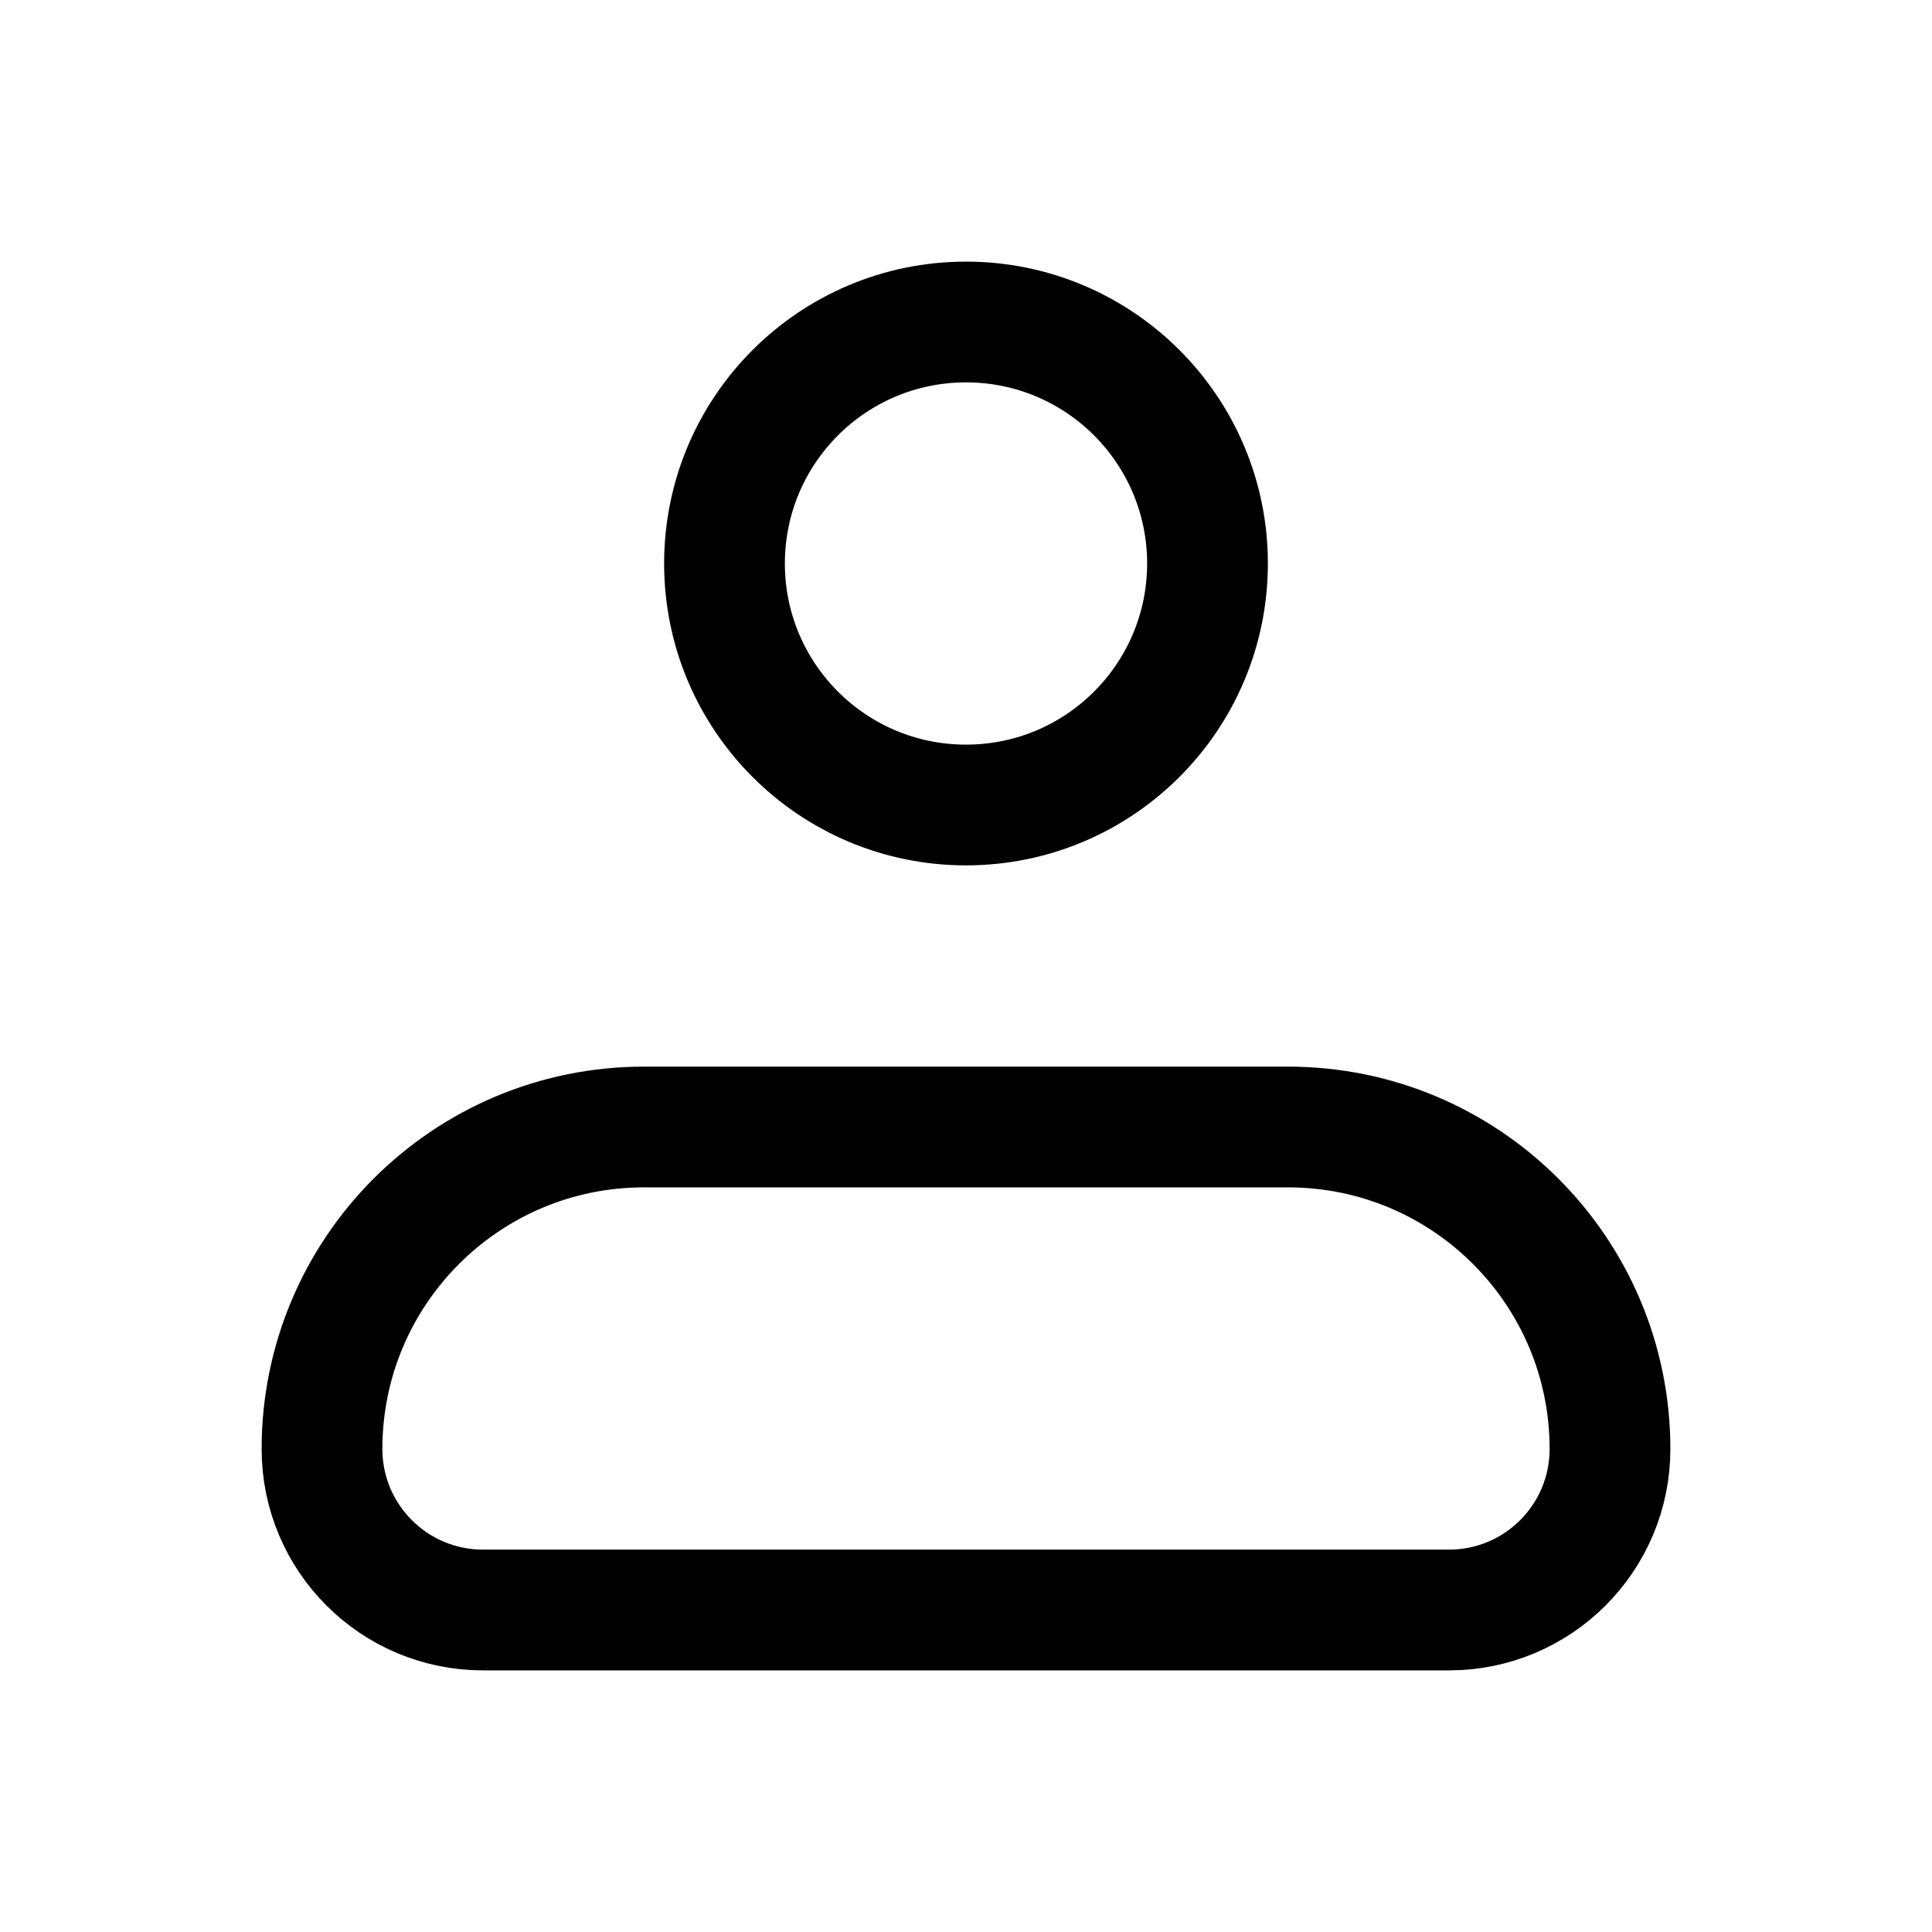
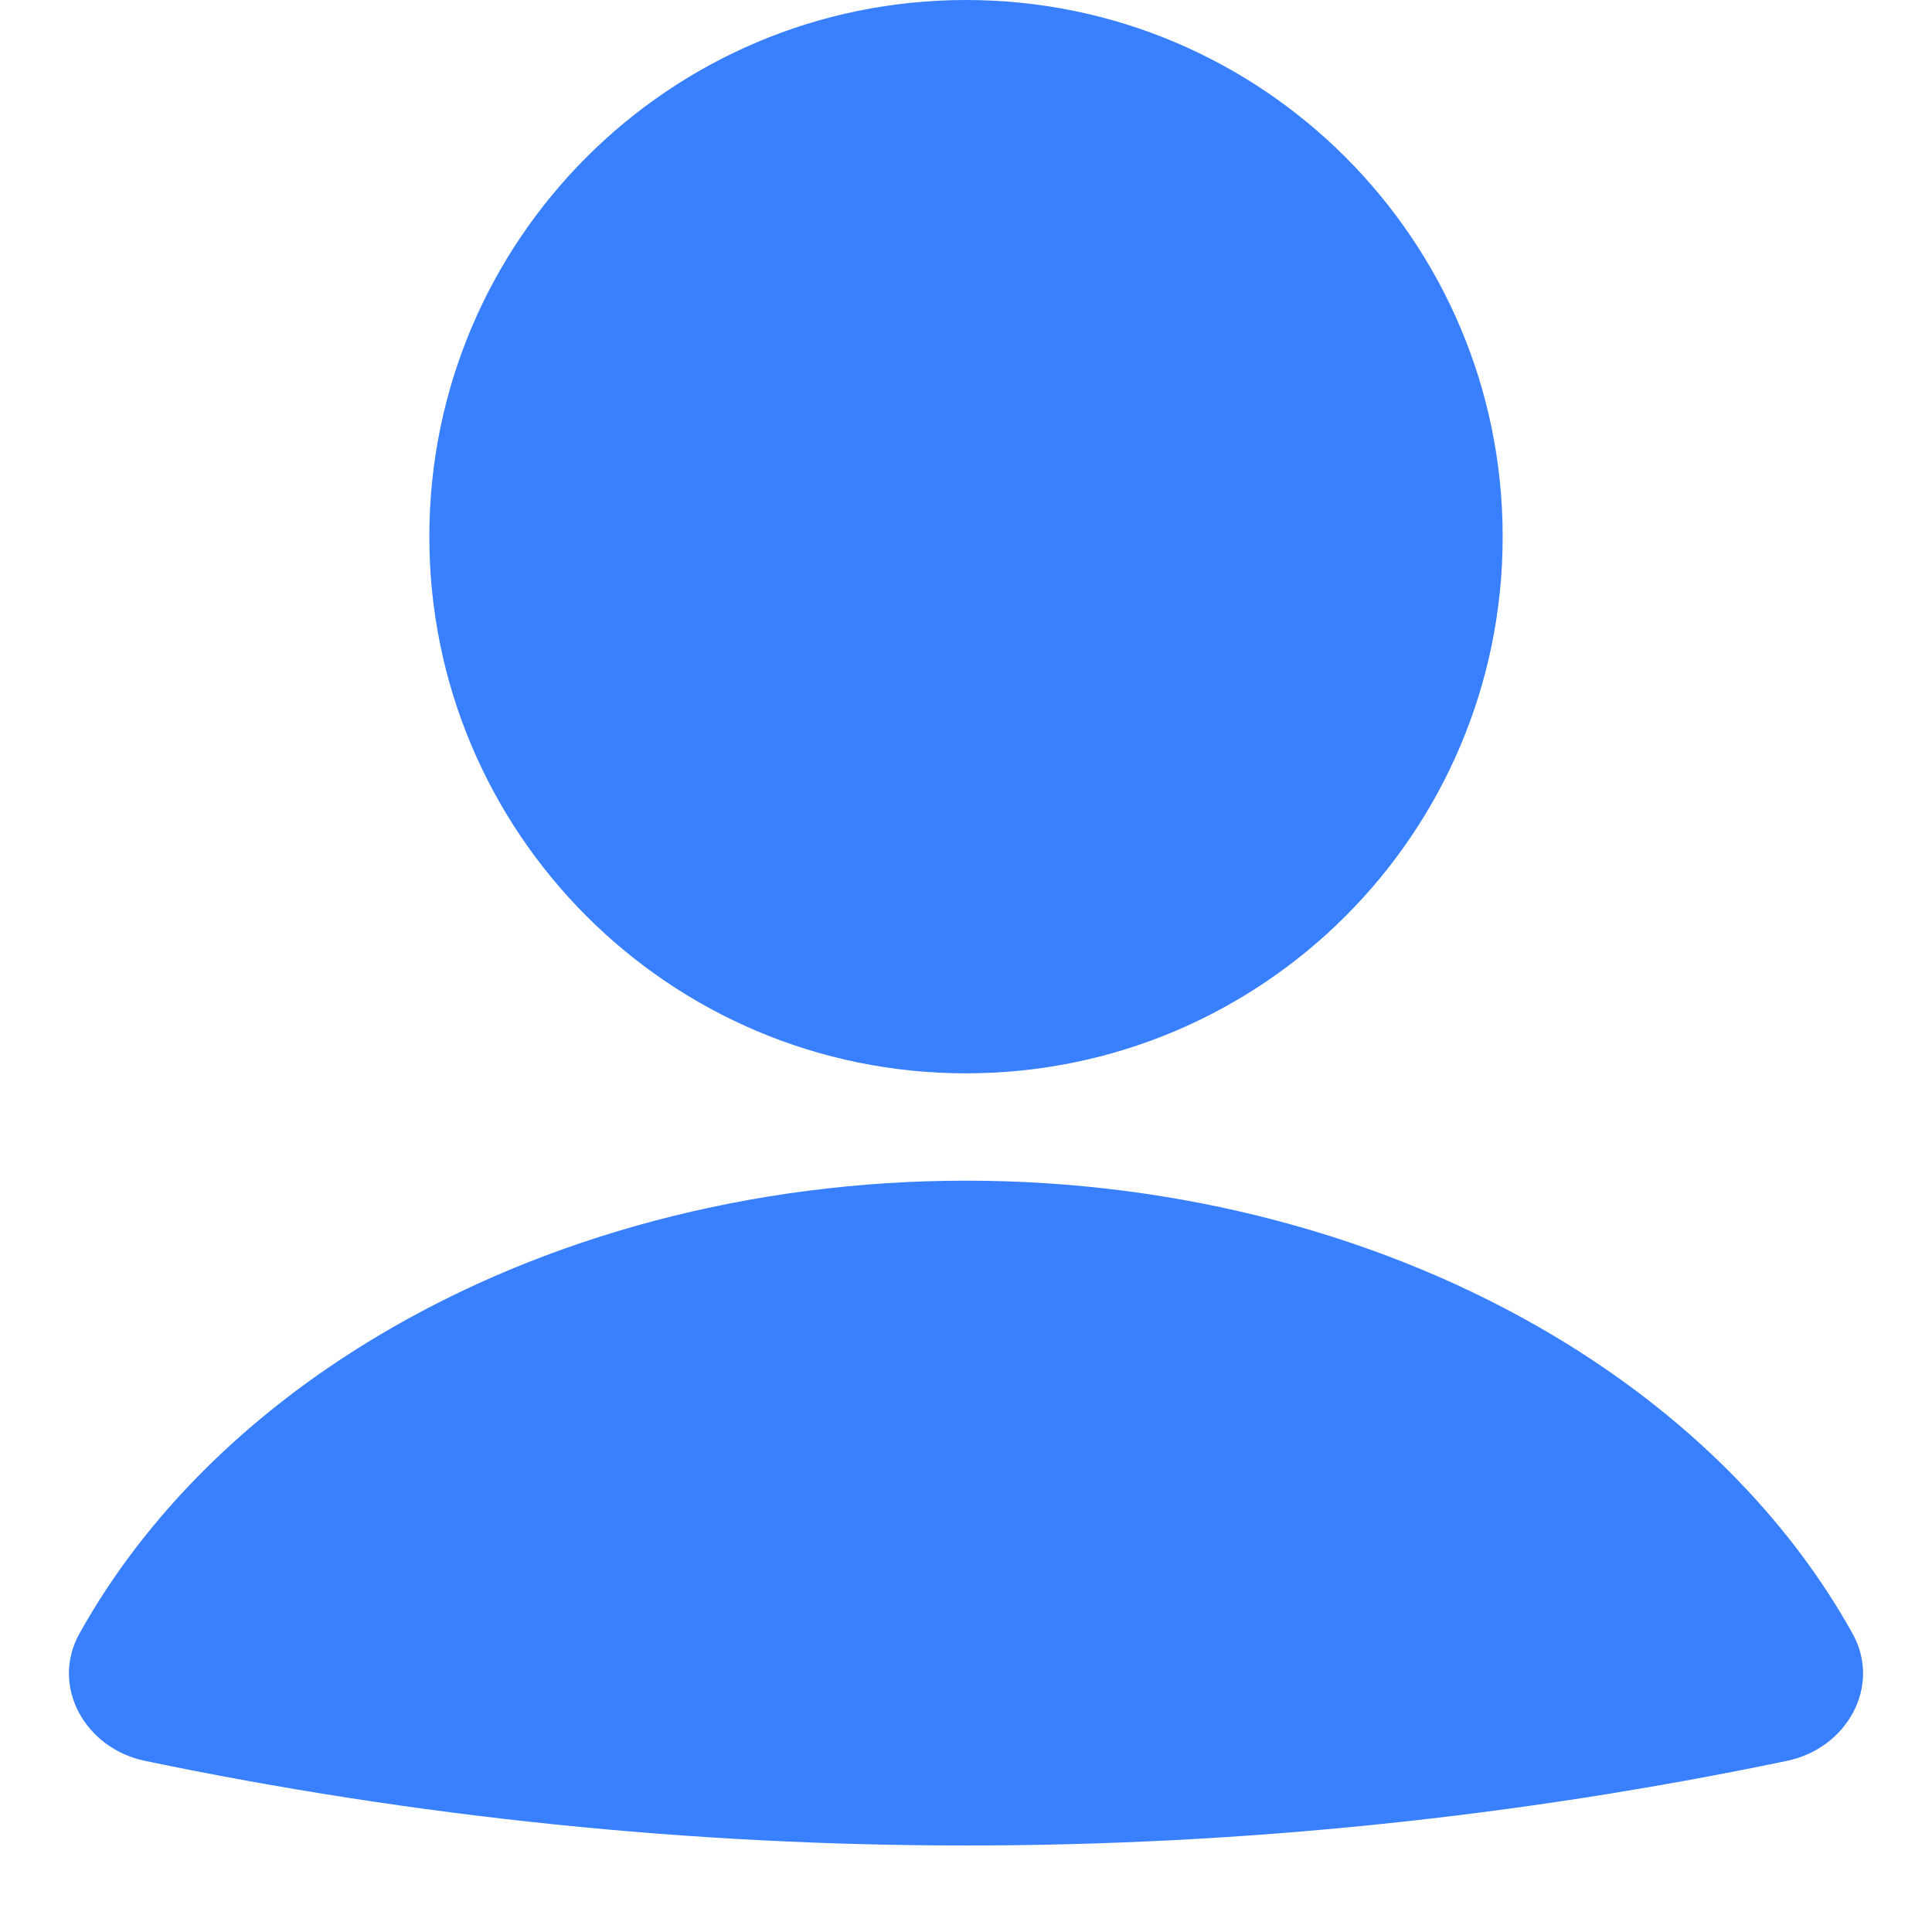
- <svg xmlns="http://www.w3.org/2000/svg" width="128" height="128" viewBox="0 0 24 24">
-   <g fill="none" stroke="currentColor" stroke-width="1.5">
-     <path stroke-linejoin="round" d="M4 18a4 4 0 0 1 4-4h8a4 4 0 0 1 4 4a2 2 0 0 1-2 2H6a2 2 0 0 1-2-2z" />
-     <circle cx="12" cy="7" r="3" />
-   </g>
+ <svg xmlns="http://www.w3.org/2000/svg" width="18" height="18" viewBox="0 0 18 18" fill="none">
+   <path d="M16.651 16.405C17.204 16.29 17.534 15.712 17.259 15.218C16.653 14.131 15.699 13.175 14.479 12.447C12.907 11.508 10.981 11 9 11C7.019 11 5.093 11.508 3.521 12.447C2.301 13.175 1.347 14.131 0.741 15.218C0.466 15.712 0.796 16.29 1.348 16.405C6.395 17.457 11.605 17.457 16.651 16.405Z" fill="#3880FF" />
+   <circle cx="9" cy="5" r="5" fill="#3880FF" />
</svg>
